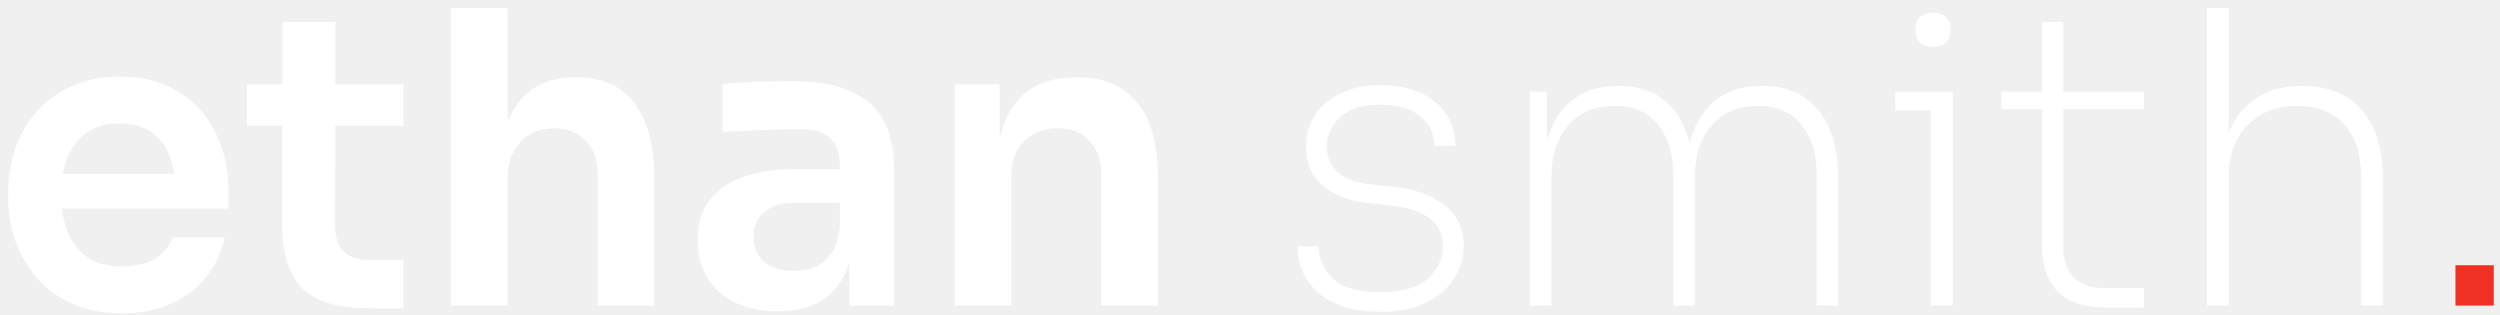
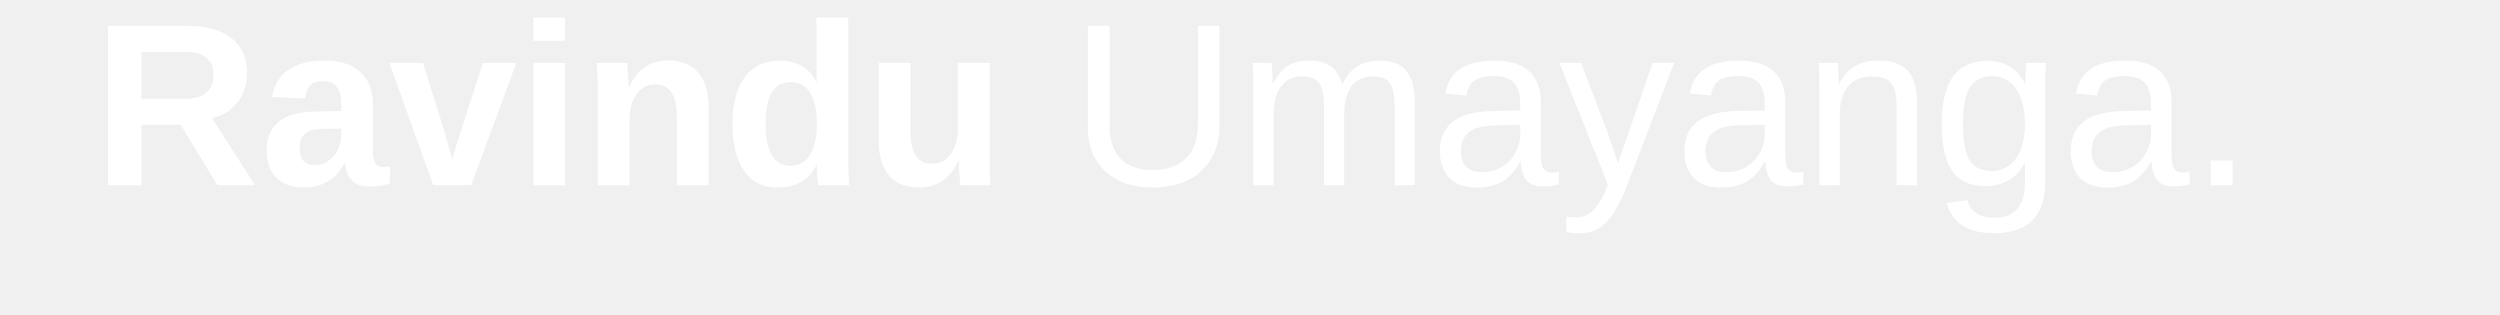
<svg xmlns="http://www.w3.org/2000/svg" width="270" height="34" viewBox="0 0 270 34" fill="none">
-   <path d="M13.168 33.836C11.115 33.836 9.311 33.484 7.756 32.78C6.231 32.076 4.955 31.137 3.928 29.964C2.931 28.761 2.168 27.427 1.64 25.96C1.141 24.493 0.892 22.997 0.892 21.472V20.636C0.892 19.052 1.141 17.527 1.64 16.06C2.168 14.564 2.931 13.244 3.928 12.1C4.955 10.927 6.216 10.003 7.712 9.328C9.208 8.624 10.939 8.272 12.904 8.272C15.485 8.272 17.641 8.844 19.372 9.988C21.132 11.103 22.452 12.584 23.332 14.432C24.212 16.251 24.652 18.216 24.652 20.328V22.528H3.488V18.788H20.824L18.932 20.636C18.932 19.111 18.712 17.805 18.272 16.72C17.832 15.635 17.157 14.799 16.248 14.212C15.368 13.625 14.253 13.332 12.904 13.332C11.555 13.332 10.411 13.64 9.472 14.256C8.533 14.872 7.815 15.767 7.316 16.94C6.847 18.084 6.612 19.463 6.612 21.076C6.612 22.572 6.847 23.907 7.316 25.08C7.785 26.224 8.504 27.133 9.472 27.808C10.44 28.453 11.672 28.776 13.168 28.776C14.664 28.776 15.881 28.483 16.82 27.896C17.759 27.28 18.36 26.532 18.624 25.652H24.256C23.904 27.295 23.229 28.732 22.232 29.964C21.235 31.196 19.959 32.149 18.404 32.824C16.879 33.499 15.133 33.836 13.168 33.836ZM40.145 33.308C37.945 33.308 36.127 33.029 34.689 32.472C33.281 31.885 32.225 30.917 31.521 29.568C30.817 28.189 30.465 26.341 30.465 24.024L30.509 2.376H36.229L36.185 24.42C36.185 25.593 36.493 26.503 37.109 27.148C37.755 27.764 38.664 28.072 39.837 28.072H43.577V33.308H40.145ZM26.681 13.596V9.108H43.577V13.596H26.681ZM48.71 33V0.88H54.826V19.624H53.77C53.77 17.219 54.078 15.18 54.694 13.508C55.31 11.836 56.22 10.56 57.422 9.68C58.654 8.8 60.209 8.36 62.086 8.36H62.35C65.078 8.36 67.146 9.299 68.554 11.176C69.962 13.053 70.666 15.781 70.666 19.36V33H64.55V18.788C64.55 17.263 64.11 16.06 63.23 15.18C62.38 14.3 61.25 13.86 59.842 13.86C58.346 13.86 57.129 14.359 56.19 15.356C55.281 16.324 54.826 17.6 54.826 19.184V33H48.71ZM91.718 33V25.916H90.706V18.04C90.706 16.661 90.368 15.635 89.694 14.96C89.019 14.285 87.978 13.948 86.57 13.948C85.836 13.948 84.956 13.963 83.93 13.992C82.903 14.021 81.862 14.065 80.806 14.124C79.779 14.153 78.855 14.197 78.034 14.256V9.064C78.708 9.005 79.471 8.947 80.322 8.888C81.172 8.829 82.038 8.8 82.918 8.8C83.827 8.771 84.678 8.756 85.47 8.756C87.934 8.756 89.972 9.079 91.586 9.724C93.228 10.369 94.46 11.381 95.282 12.76C96.132 14.139 96.558 15.943 96.558 18.172V33H91.718ZM84.018 33.616C82.287 33.616 80.762 33.308 79.442 32.692C78.151 32.076 77.139 31.196 76.406 30.052C75.702 28.908 75.35 27.529 75.35 25.916C75.35 24.156 75.775 22.719 76.626 21.604C77.506 20.489 78.723 19.653 80.278 19.096C81.862 18.539 83.71 18.26 85.822 18.26H91.366V21.912H85.734C84.326 21.912 83.24 22.264 82.478 22.968C81.744 23.643 81.378 24.523 81.378 25.608C81.378 26.693 81.744 27.573 82.478 28.248C83.24 28.923 84.326 29.26 85.734 29.26C86.584 29.26 87.362 29.113 88.066 28.82C88.799 28.497 89.4 27.969 89.87 27.236C90.368 26.473 90.647 25.447 90.706 24.156L92.202 25.872C92.055 27.544 91.644 28.952 90.97 30.096C90.324 31.24 89.415 32.12 88.242 32.736C87.098 33.323 85.69 33.616 84.018 33.616ZM103.109 33V9.108H107.949V19.36H107.509C107.509 16.925 107.831 14.901 108.477 13.288C109.122 11.645 110.075 10.413 111.337 9.592C112.627 8.771 114.226 8.36 116.133 8.36H116.397C119.242 8.36 121.398 9.284 122.865 11.132C124.331 12.951 125.065 15.679 125.065 19.316V33H118.949V18.788C118.949 17.321 118.523 16.133 117.673 15.224C116.851 14.315 115.707 13.86 114.241 13.86C112.745 13.86 111.527 14.329 110.589 15.268C109.679 16.177 109.225 17.409 109.225 18.964V33H103.109ZM149.1 33.66C146.225 33.66 144.011 33 142.456 31.68C140.931 30.36 140.153 28.673 140.124 26.62H142.412C142.412 27.94 142.925 29.099 143.952 30.096C145.008 31.064 146.724 31.548 149.1 31.548C151.417 31.548 153.119 31.064 154.204 30.096C155.289 29.099 155.832 27.925 155.832 26.576C155.832 25.256 155.333 24.244 154.336 23.54C153.368 22.836 152.048 22.396 150.376 22.22L147.648 21.912C145.624 21.677 144.011 21.047 142.808 20.02C141.635 18.993 141.048 17.6 141.048 15.84C141.048 14.579 141.371 13.449 142.016 12.452C142.661 11.455 143.585 10.663 144.788 10.076C146.02 9.489 147.457 9.196 149.1 9.196C151.505 9.196 153.441 9.783 154.908 10.956C156.404 12.129 157.167 13.728 157.196 15.752H154.908C154.937 14.491 154.439 13.435 153.412 12.584C152.415 11.733 150.977 11.308 149.1 11.308C147.135 11.308 145.668 11.763 144.7 12.672C143.761 13.581 143.292 14.652 143.292 15.884C143.292 16.911 143.659 17.791 144.392 18.524C145.155 19.257 146.299 19.712 147.824 19.888L150.552 20.196C152.723 20.401 154.512 21.032 155.92 22.088C157.357 23.144 158.076 24.655 158.076 26.62C158.076 27.94 157.709 29.128 156.976 30.184C156.272 31.24 155.26 32.091 153.94 32.736C152.62 33.352 151.007 33.66 149.1 33.66ZM165.223 33V9.9H167.071V19.36H166.543C166.543 17.365 166.837 15.62 167.423 14.124C168.039 12.599 168.949 11.411 170.151 10.56C171.354 9.709 172.879 9.284 174.727 9.284H174.859C176.678 9.284 178.189 9.709 179.391 10.56C180.594 11.381 181.474 12.555 182.031 14.08C182.618 15.576 182.911 17.336 182.911 19.36H182.031C182.031 17.365 182.325 15.62 182.911 14.124C183.527 12.599 184.437 11.411 185.639 10.56C186.871 9.709 188.411 9.284 190.259 9.284H190.391C192.21 9.284 193.721 9.709 194.923 10.56C196.155 11.381 197.065 12.555 197.651 14.08C198.238 15.576 198.531 17.336 198.531 19.36V33H196.199V18.832C196.199 16.632 195.657 14.857 194.571 13.508C193.515 12.129 191.946 11.44 189.863 11.44C187.751 11.44 186.079 12.144 184.847 13.552C183.645 14.96 183.043 16.793 183.043 19.052V33H180.711V18.832C180.711 16.632 180.169 14.857 179.083 13.508C178.027 12.129 176.458 11.44 174.375 11.44C172.263 11.44 170.591 12.144 169.359 13.552C168.157 14.96 167.555 16.793 167.555 19.052V33H165.223ZM208.522 33V9.9H210.898V33H208.522ZM204.694 11.924V9.9H210.898V11.924H204.694ZM208.742 5.06C208.126 5.06 207.656 4.899 207.334 4.576C207.011 4.224 206.85 3.784 206.85 3.256C206.85 2.699 207.011 2.244 207.334 1.892C207.656 1.54 208.14 1.364 208.786 1.364C209.402 1.364 209.871 1.54 210.194 1.892C210.516 2.244 210.678 2.699 210.678 3.256C210.678 3.784 210.516 4.224 210.194 4.576C209.9 4.899 209.416 5.06 208.742 5.06ZM227.709 33.22C226.271 33.22 225.01 33.015 223.925 32.604C222.839 32.164 222.003 31.431 221.417 30.404C220.83 29.377 220.537 27.999 220.537 26.268V2.376H222.825V26.664C222.825 28.072 223.206 29.172 223.969 29.964C224.761 30.727 225.846 31.108 227.225 31.108H231.537V33.22H227.709ZM216.137 11.792V9.9H231.537V11.792H216.137ZM238.356 33V0.88H240.688V18.04L239.852 19.536C239.852 17.512 240.16 15.737 240.776 14.212C241.422 12.657 242.39 11.455 243.68 10.604C244.971 9.724 246.599 9.284 248.564 9.284H248.652C251.527 9.284 253.698 10.193 255.164 12.012C256.631 13.801 257.364 16.251 257.364 19.36V33H254.988V18.832C254.988 16.603 254.387 14.813 253.184 13.464C251.982 12.115 250.28 11.44 248.08 11.44C245.822 11.44 244.018 12.159 242.668 13.596C241.348 15.004 240.688 16.852 240.688 19.14V33H238.356Z" fill="white" />
-   <path d="M265.19 33V28.644H269.326V33H265.19Z" fill="#F13024" />
+   <text x="10" y="20" font-family="Arial" font-size="25 " fill="white" class="text">
+     <tspan font-weight="800">Ravindu</tspan> Umayanga.
+   </text>
</svg>
